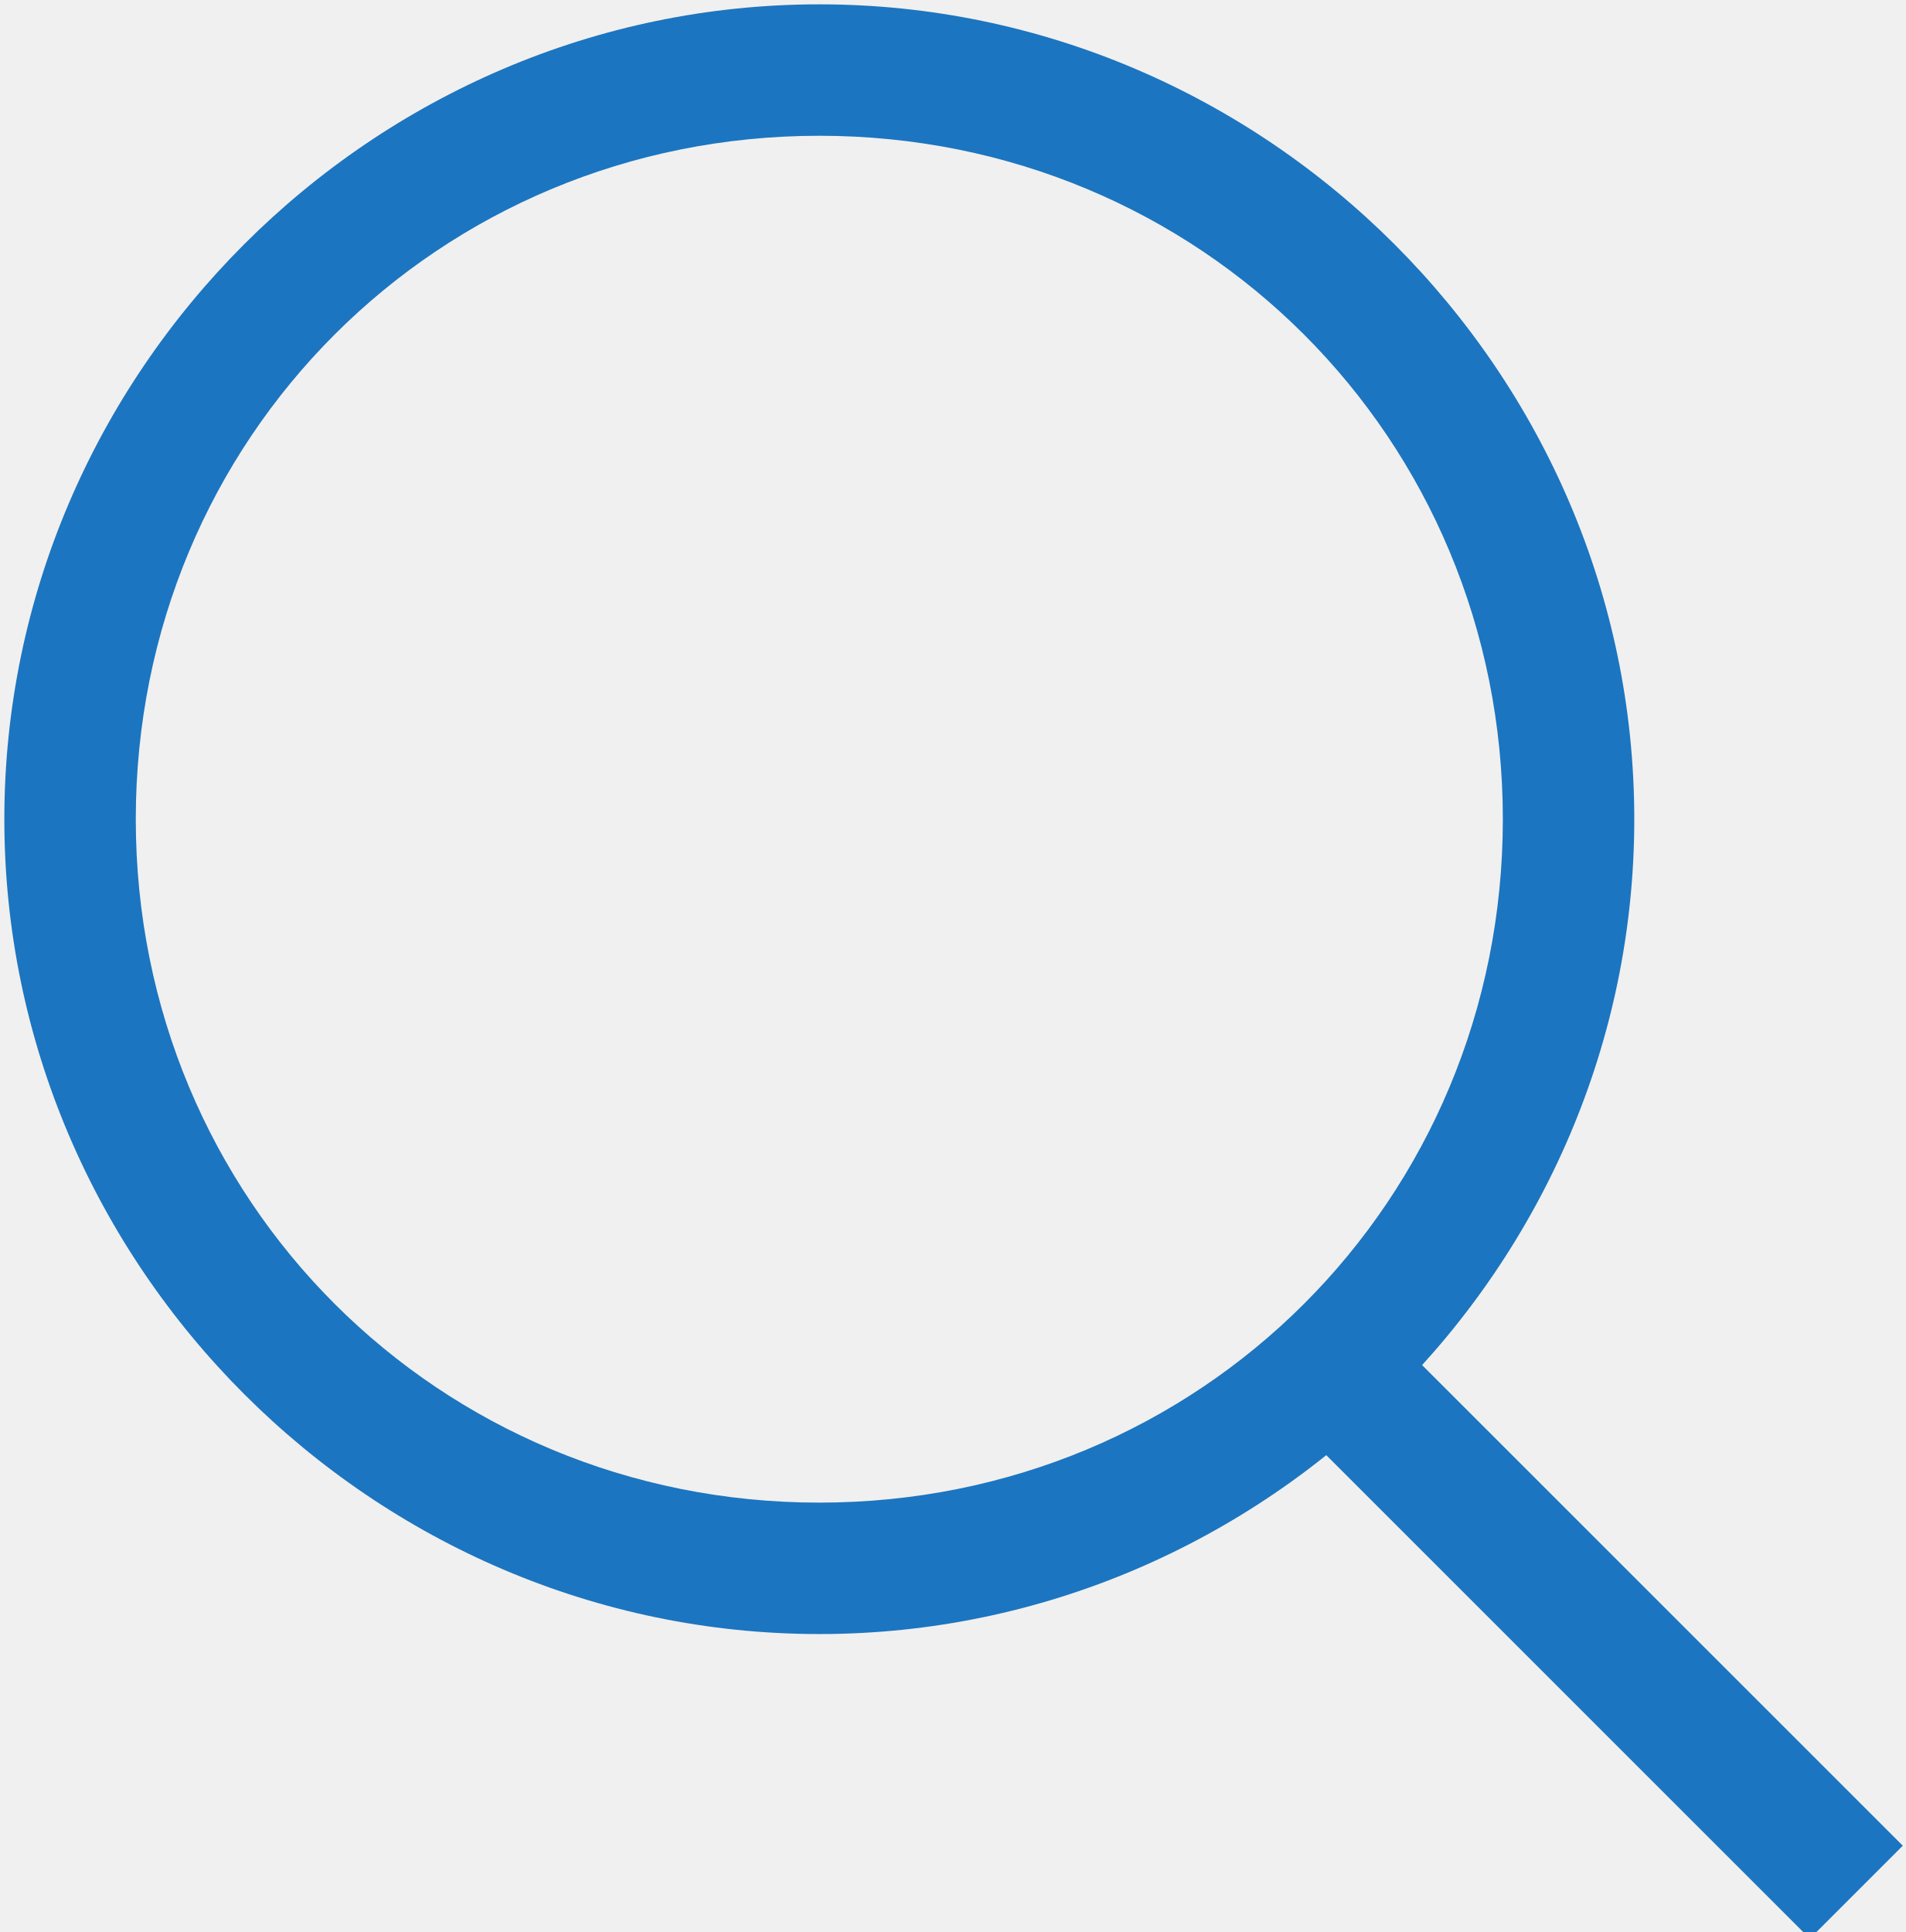
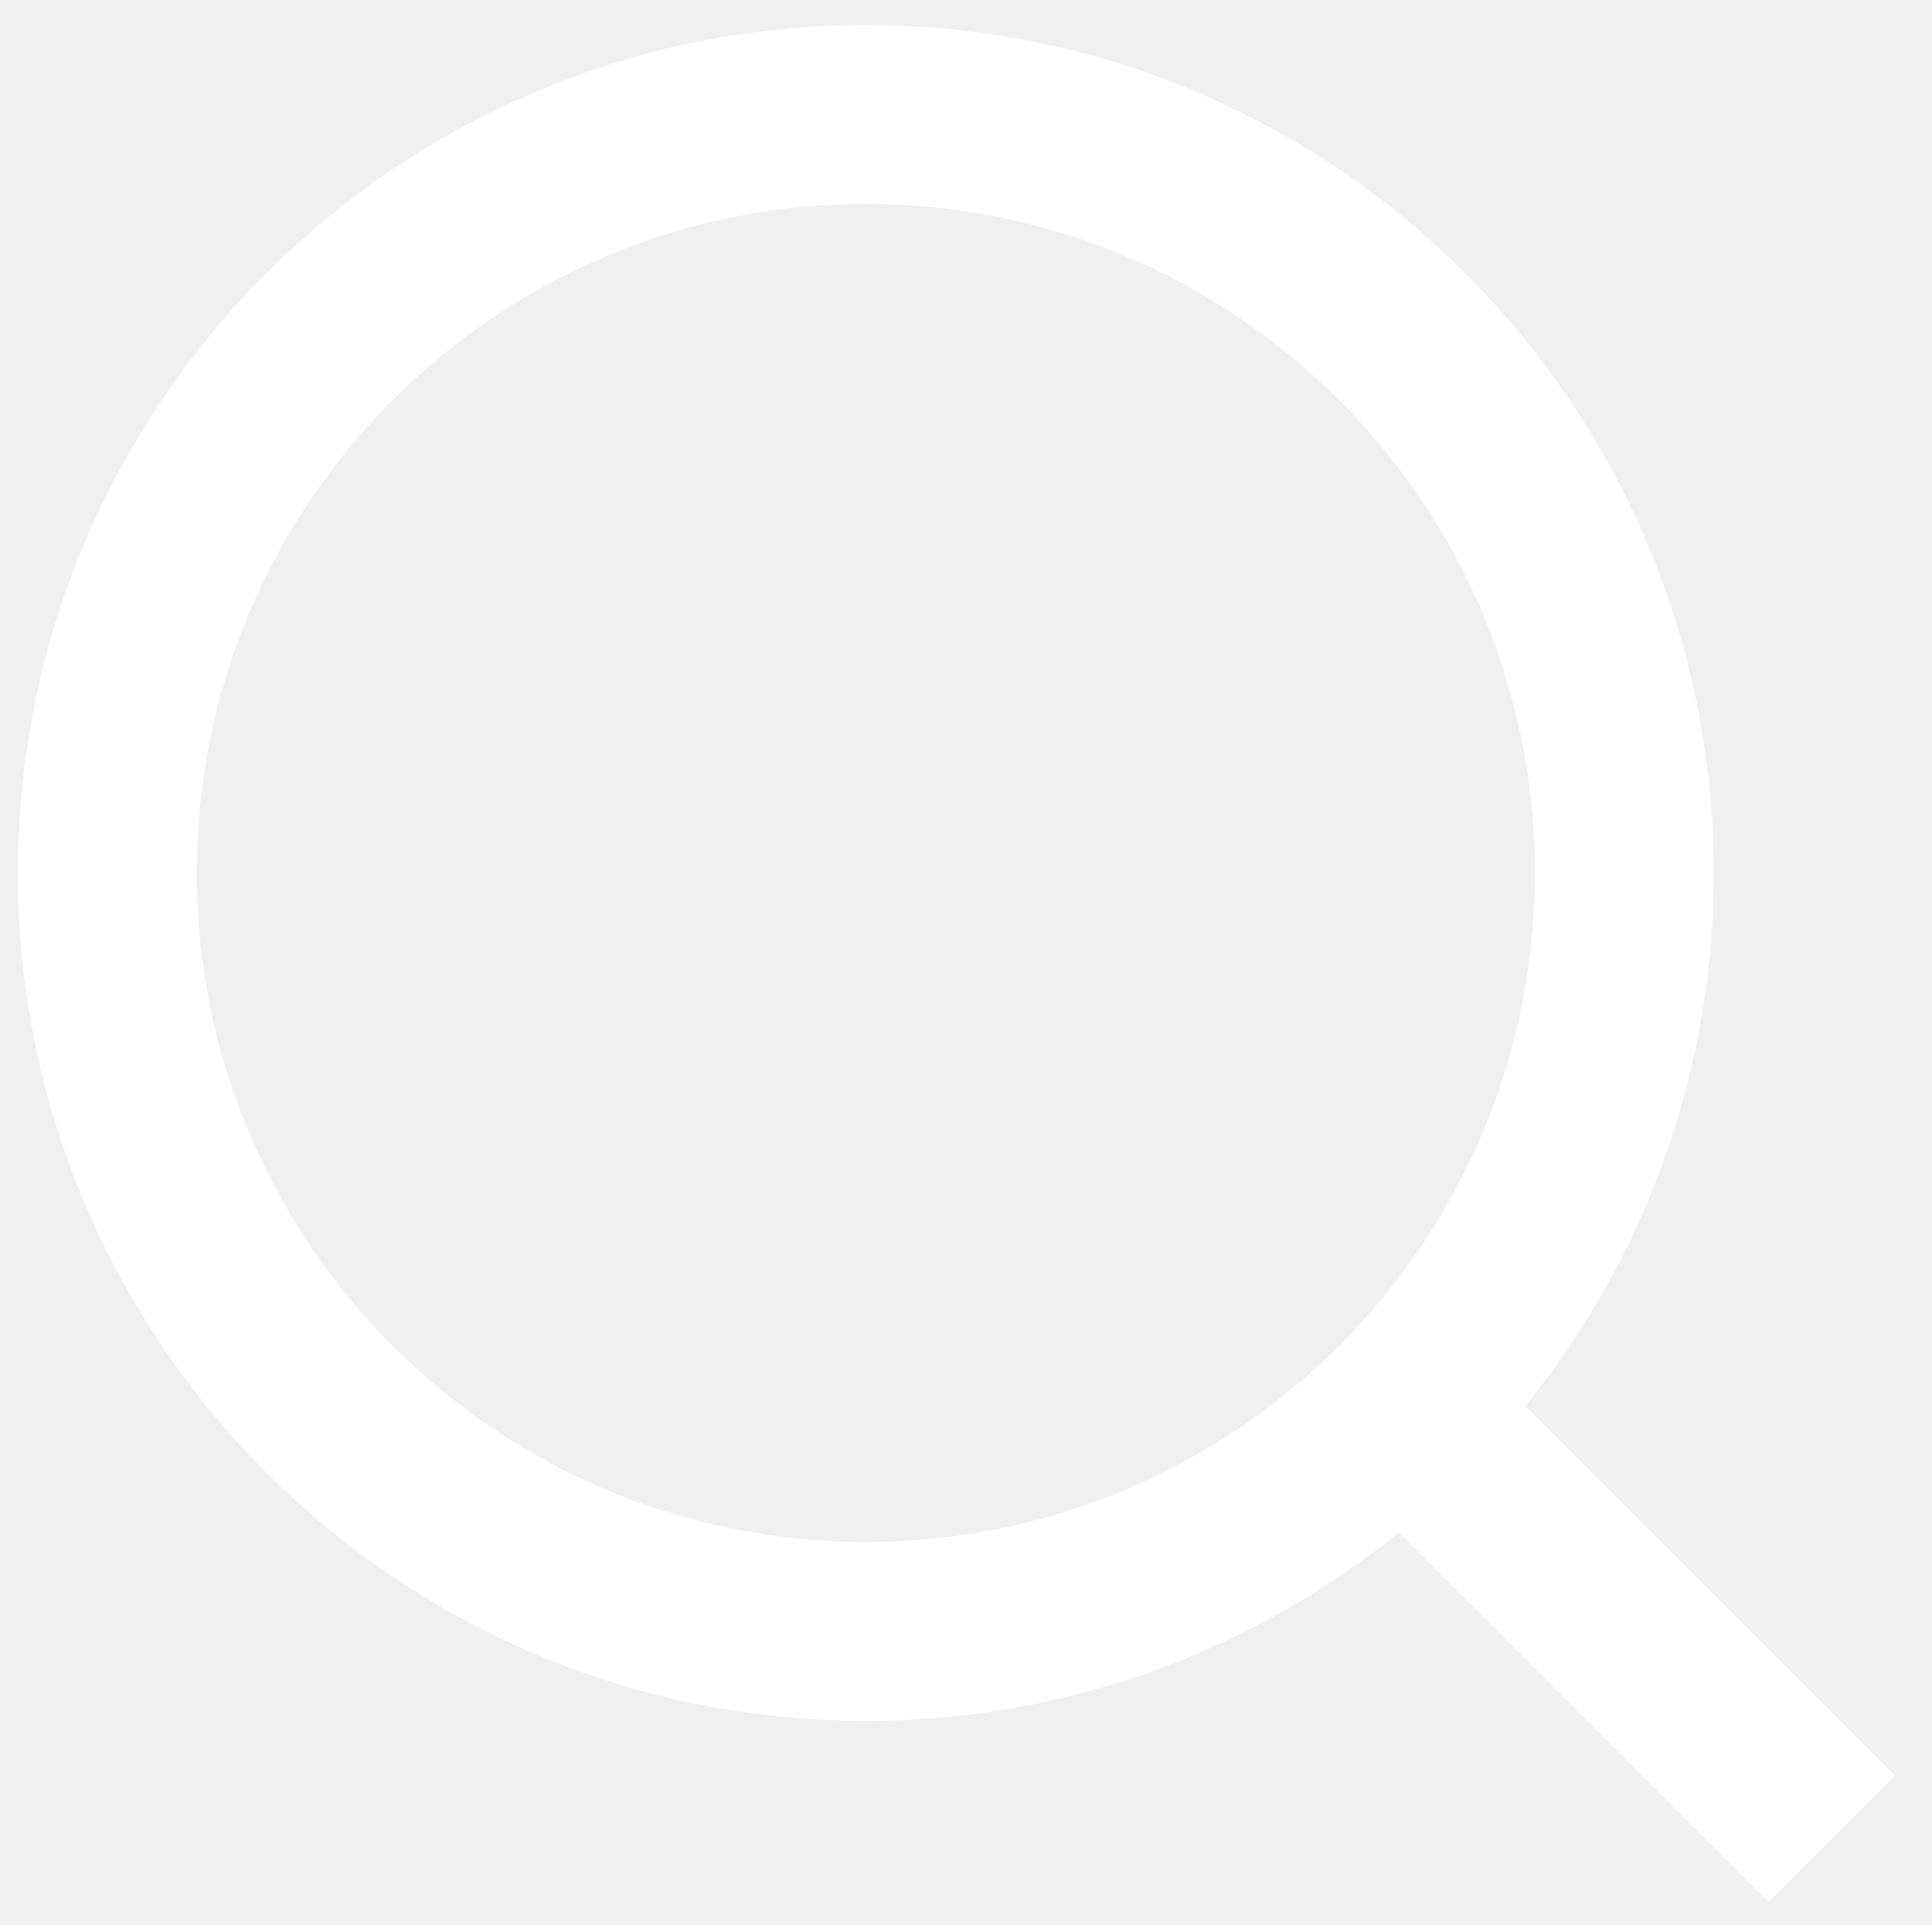
- <svg xmlns="http://www.w3.org/2000/svg" version="1.1" id="Layer_1" x="0px" y="0px" viewBox="0 0 14.5 14.7" style="enable-background:new 0 0 14.5 14.7;" xml:space="preserve">
+ <svg xmlns="http://www.w3.org/2000/svg" version="1.1" id="Layer_1" x="0px" y="0px" viewBox="0 0 27 26.9" style="enable-background:new 0 0 27 26.9;" xml:space="preserve">
  <style type="text/css">
- 	.st0{fill:none;}
- 	.st1{fill:#1C75C0;}
- 	.st2{fill:none;stroke:#1C75C0;}
+ 	.st0{fill:none;stroke:#FFFFFF;stroke-width:2.5;stroke-miterlimit:10;}
</style>
-   <g id="Group_6" transform="translate(-19.578 -73.303)">
-     <g id="Path_145" transform="translate(32.011 85.736) rotate(180)">
-       <path class="st0" d="M6.2,0c3.4,0,6.2,2.8,6.2,6.2s-2.8,6.2-6.2,6.2S0,9.7,0,6.2C0,2.8,2.8,0,6.2,0C6.2,0,6.2,0,6.2,0z" />
-       <path class="st1" d="M6.2,1C3.3,1,1,3.3,1,6.2s2.3,5.2,5.2,5.2s5.2-2.3,5.2-5.2S9.1,1,6.2,1 M6.2,0c3.4,0,6.2,2.8,6.2,6.2    s-2.8,6.2-6.2,6.2S0,9.6,0,6.2S2.8,0,6.2,0z" />
-     </g>
-     <line id="Line_2" class="st2" x1="29.5" y1="83.5" x2="33.7" y2="87.7" />
-   </g>
+   <circle class="st0" cx="12.1" cy="12.2" r="10.6" />
+   <line class="st0" x1="19.6" y1="19.7" x2="25.6" y2="25.7" />
</svg>
